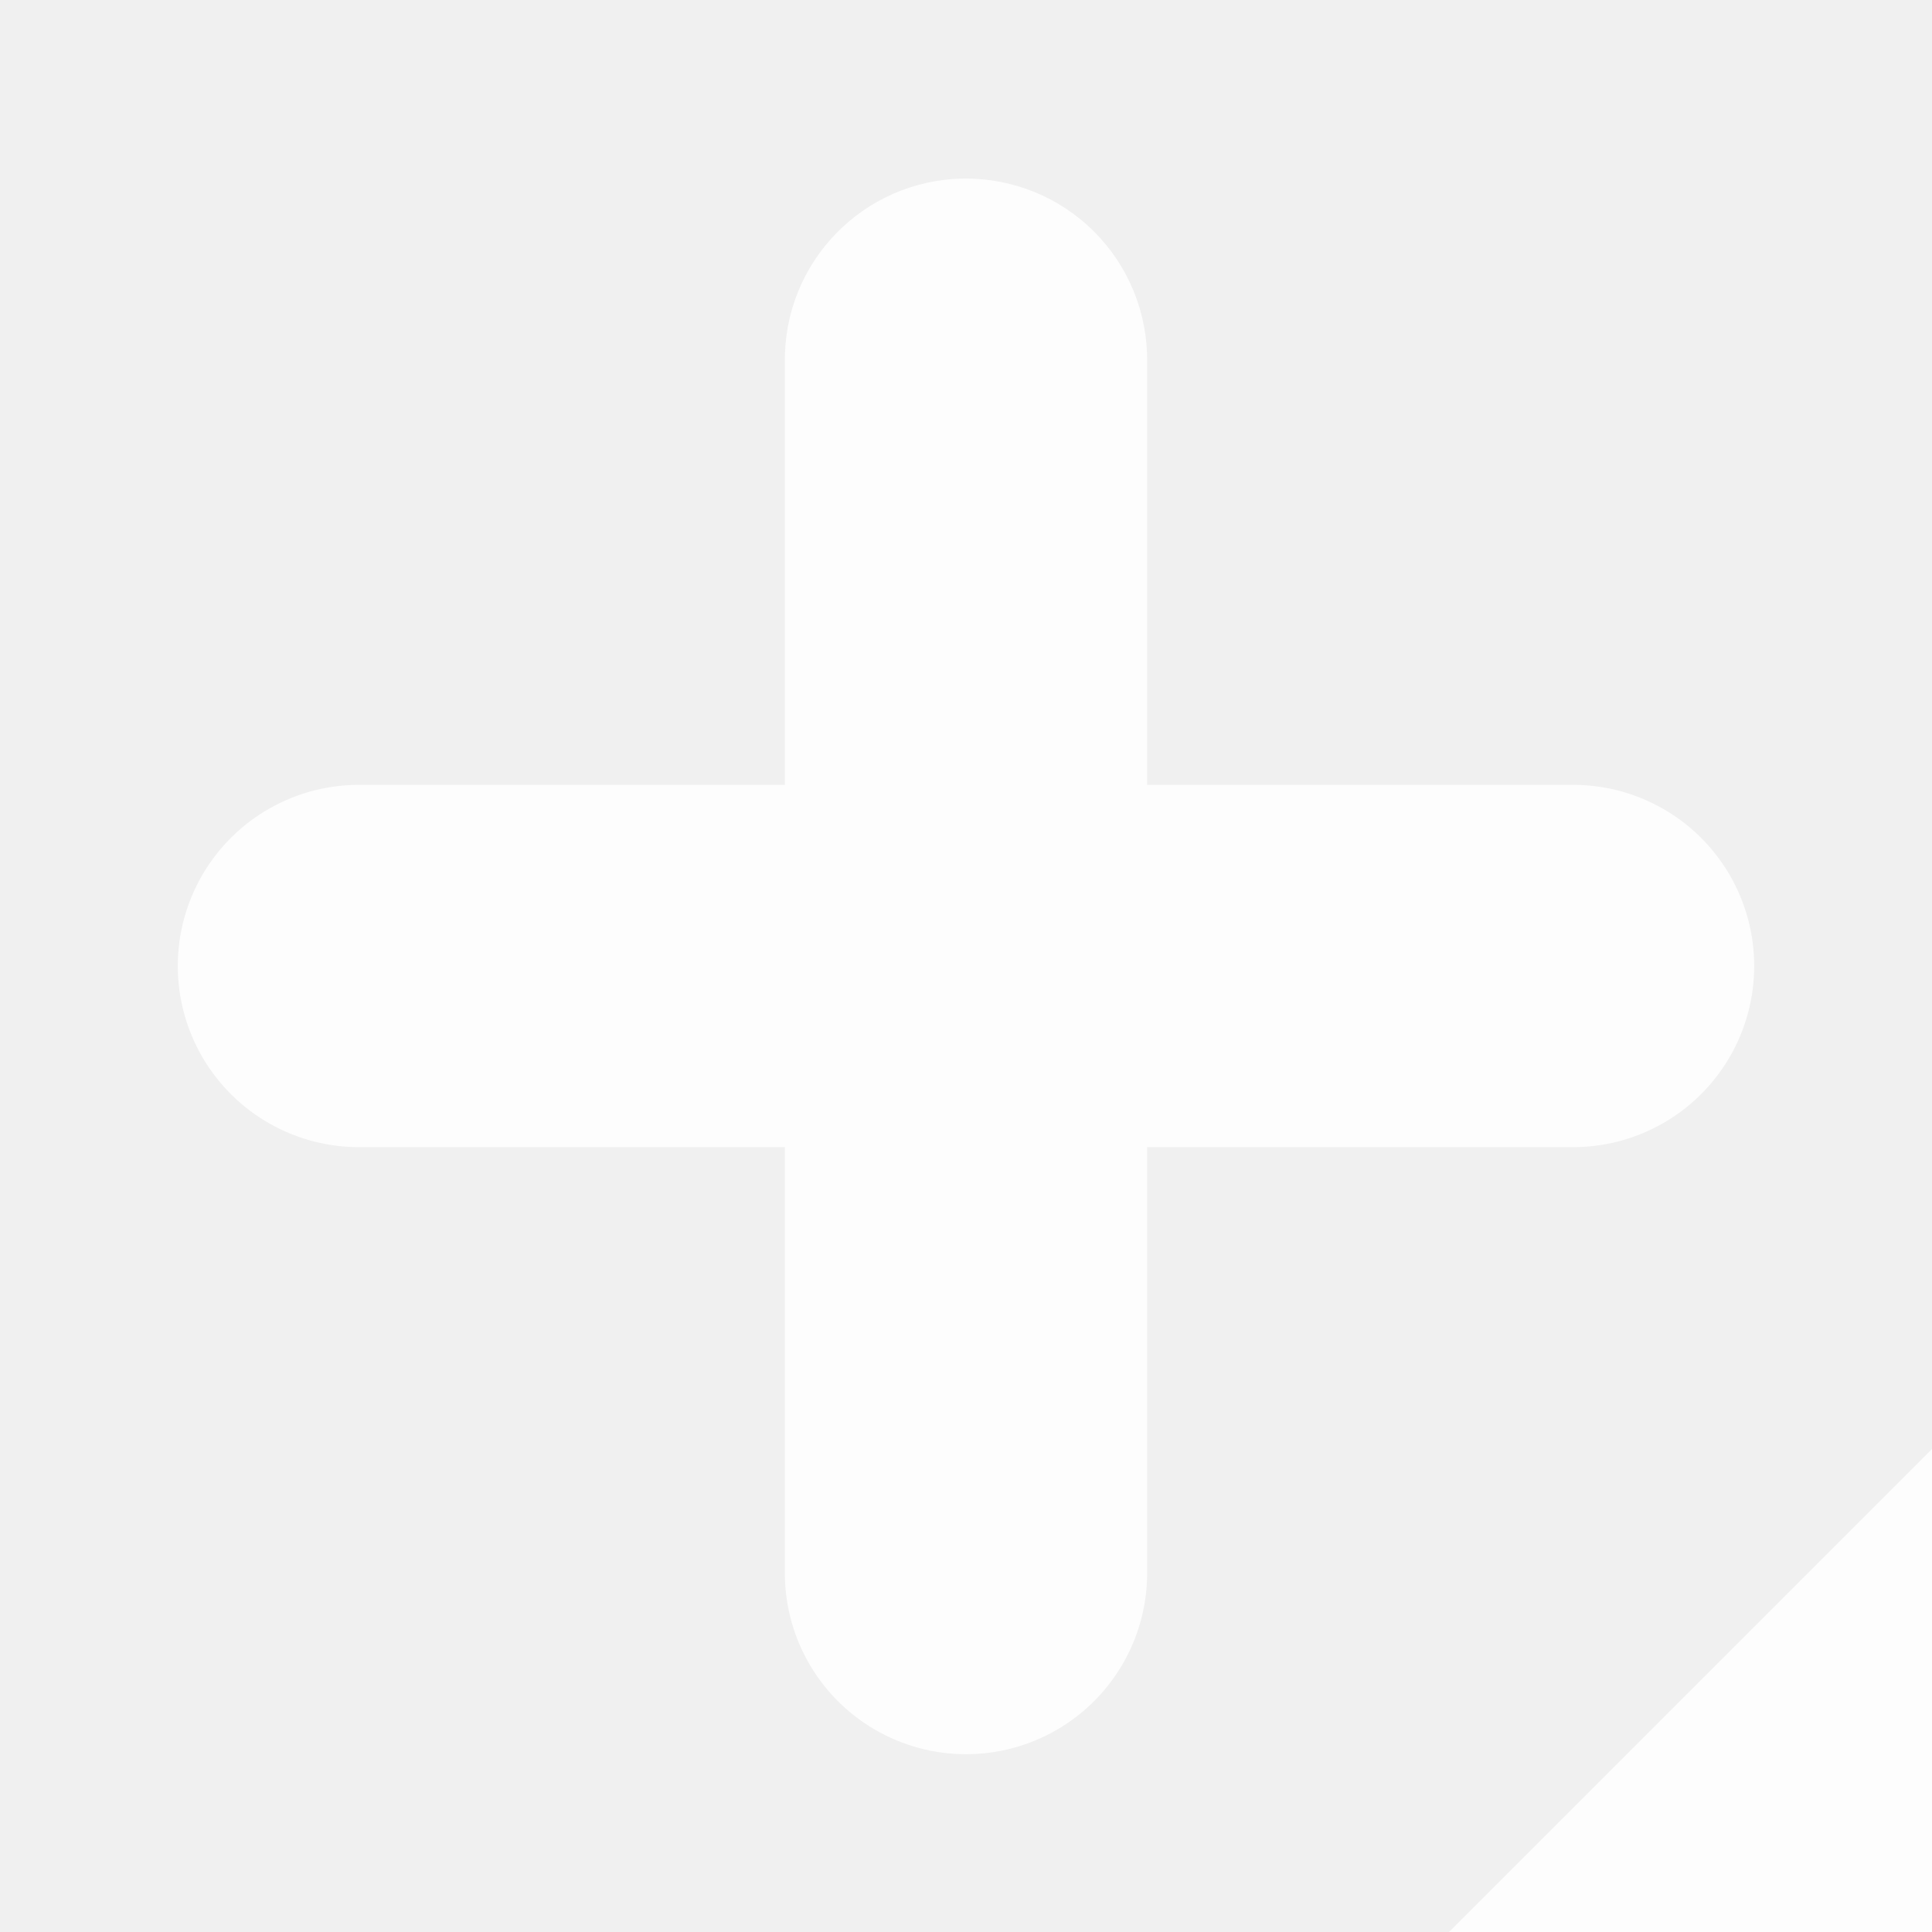
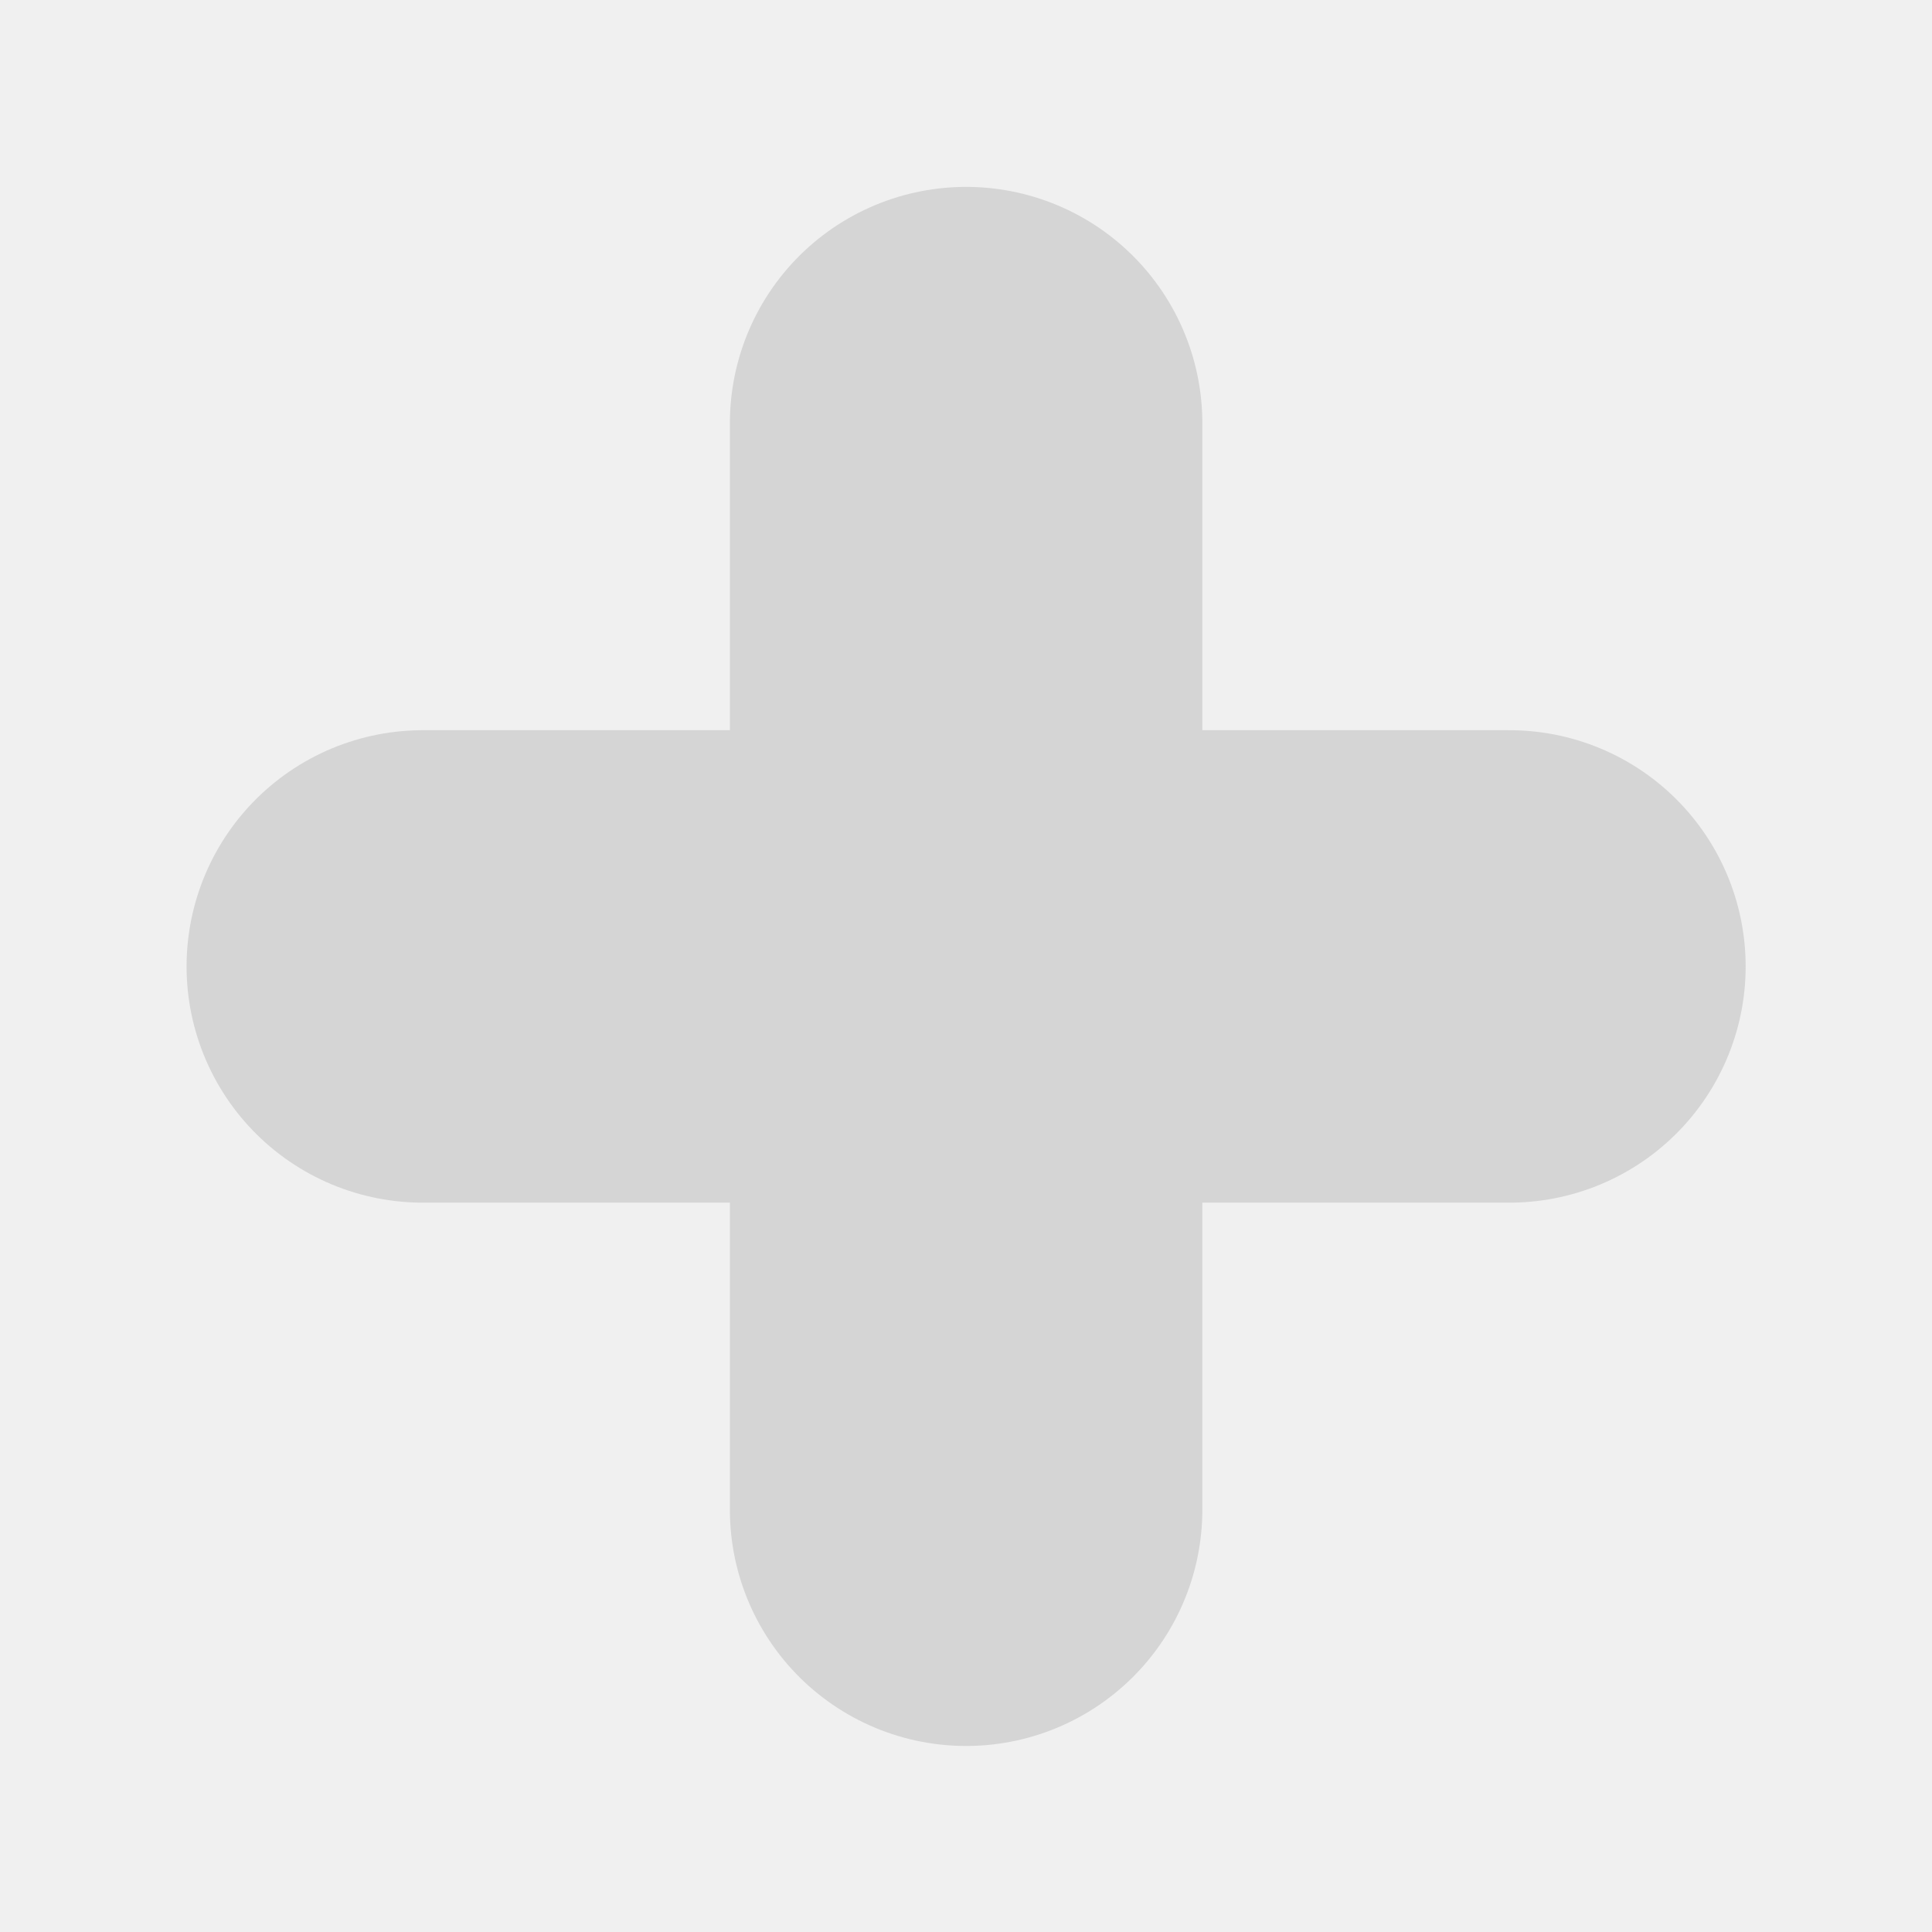
<svg xmlns="http://www.w3.org/2000/svg" xmlns:xlink="http://www.w3.org/1999/xlink" id="svg2" height="64" width="64" version="1.1" viewBox="0 0 64 64">
  <defs id="defs14">
    <linearGradient id="linearGradient3253">
      <stop id="stop3255" offset="0" style="stop-color:#89d5f8;stop-opacity:1;" />
      <stop id="stop3257" offset="1" style="stop-color:#00899e;stop-opacity:1;" />
    </linearGradient>
    <linearGradient id="linearGradient11979">
      <stop id="stop11981" offset="0" style="stop-color:#ffffff;stop-opacity:1;" />
      <stop id="stop11983" offset="1" style="stop-color:#729fcf;stop-opacity:1" />
    </linearGradient>
    <linearGradient id="linearGradient2846">
      <stop style="stop-color:#8a8a8a;stop-opacity:1;" offset="0" id="stop2848" />
      <stop style="stop-color:#484848;stop-opacity:1;" offset="1" id="stop2850" />
    </linearGradient>
    <linearGradient id="linearGradient2366">
      <stop style="stop-color:#ffffff;stop-opacity:1;" offset="0" id="stop2368" />
      <stop id="stop2374" offset="0.5" style="stop-color:#ffffff;stop-opacity:0.219;" />
      <stop style="stop-color:#ffffff;stop-opacity:1;" offset="1" id="stop2370" />
    </linearGradient>
    <linearGradient id="linearGradient4467">
      <stop id="stop4469" offset="0" style="stop-color:#ffffff;stop-opacity:1;" />
      <stop id="stop4471" offset="1" style="stop-color:#ffffff;stop-opacity:0.248;" />
    </linearGradient>
    <linearGradient id="linearGradient4454">
      <stop id="stop4456" offset="0" style="stop-color:#729fcf;stop-opacity:0.208;" />
      <stop id="stop4458" offset="1" style="stop-color:#729fcf;stop-opacity:0.676;" />
    </linearGradient>
    <linearGradient id="linearGradient4440">
      <stop id="stop4442" offset="0" style="stop-color:#7d7d7d;stop-opacity:1;" />
      <stop style="stop-color:#b1b1b1;stop-opacity:1;" offset="0.5" id="stop4448" />
      <stop id="stop4444" offset="1" style="stop-color:#686868;stop-opacity:1;" />
    </linearGradient>
    <radialGradient xlink:href="#linearGradient4467" id="radialGradient2097" cx="23.071" cy="35.127" fx="23.071" fy="35.127" r="10.319" gradientTransform="matrix(0.914812,0.01265023,-0.00821502,0.213562,2.253914,27.18889)" gradientUnits="userSpaceOnUse" />
    <linearGradient xlink:href="#linearGradient4467" id="linearGradient7922" x1="16.875" y1="22.852" x2="27.901" y2="34.977" gradientUnits="userSpaceOnUse" />
    <linearGradient xlink:href="#linearGradient2871" id="linearGradient7186" gradientUnits="userSpaceOnUse" x1="46.835" y1="45.264" x2="45.38" y2="50.94" />
    <linearGradient xlink:href="#linearGradient2402" id="linearGradient7184" gradientUnits="userSpaceOnUse" x1="18.936" y1="23.668" x2="53.589" y2="26.649" />
    <linearGradient xlink:href="#linearGradient2380" id="linearGradient7180" gradientUnits="userSpaceOnUse" x1="62.514" y1="36.061" x2="15.985" y2="20.609" />
    <linearGradient xlink:href="#linearGradient4467" id="linearGradient7189" gradientUnits="userSpaceOnUse" x1="13.435" y1="13.604" x2="22.375" y2="23.554" gradientTransform="rotate(180,23.96967,25.01237)" />
    <linearGradient xlink:href="#linearGradient4467" id="linearGradient7185" x1="13.435" y1="13.604" x2="22.375" y2="23.554" gradientUnits="userSpaceOnUse" />
    <linearGradient xlink:href="#linearGradient1322" id="linearGradient4975" x1="34.893" y1="36.423" x2="45.919" y2="48.548" gradientUnits="userSpaceOnUse" gradientTransform="translate(-18.01785,-13.57119)" />
    <linearGradient id="linearGradient1322">
      <stop id="stop1324" offset="0" style="stop-color:#729fcf" />
      <stop id="stop1326" offset="1" style="stop-color:#5187d6;stop-opacity:1;" />
    </linearGradient>
    <linearGradient xlink:href="#linearGradient4467" id="linearGradient1491" gradientUnits="userSpaceOnUse" x1="5.965" y1="26.048" x2="52.854" y2="26.048" />
    <linearGradient id="linearGradient2402">
      <stop style="stop-color:#729fcf;stop-opacity:1;" offset="0" id="stop2404" />
      <stop style="stop-color:#528ac5;stop-opacity:1;" offset="1" id="stop2406" />
    </linearGradient>
    <linearGradient id="linearGradient2871">
      <stop style="stop-color:#3465a4;stop-opacity:1;" offset="0" id="stop2873" />
      <stop style="stop-color:#3465a4;stop-opacity:1" offset="1" id="stop2875" />
    </linearGradient>
    <linearGradient xlink:href="#linearGradient2690" id="linearGradient2696" x1="32.648" y1="30.749" x2="37.124" y2="24.842" gradientUnits="userSpaceOnUse" gradientTransform="translate(-48.77039,-5.765705)" />
    <linearGradient id="linearGradient2690">
      <stop style="stop-color:#c4d7eb;stop-opacity:1;" offset="0" id="stop2692" />
      <stop style="stop-color:#c4d7eb;stop-opacity:0;" offset="1" id="stop2694" />
    </linearGradient>
    <linearGradient xlink:href="#linearGradient2682" id="linearGradient2688" x1="36.714" y1="31.456" x2="37.124" y2="24.842" gradientUnits="userSpaceOnUse" gradientTransform="translate(-48.77039,-5.765705)" />
    <linearGradient id="linearGradient2682">
      <stop style="stop-color:#3977c3;stop-opacity:1;" offset="0" id="stop2684" />
      <stop style="stop-color:#89aedc;stop-opacity:0;" offset="1" id="stop2686" />
    </linearGradient>
    <linearGradient id="linearGradient2380">
      <stop style="stop-color:#b9cfe7;stop-opacity:1" offset="0" id="stop2382" />
      <stop style="stop-color:#729fcf;stop-opacity:1" offset="1" id="stop2384" />
    </linearGradient>
    <linearGradient xlink:href="#linearGradient2831" id="linearGradient1486" gradientUnits="userSpaceOnUse" gradientTransform="translate(-48.30498,-6.043298)" x1="13.479" y1="10.612" x2="15.419" y2="19.115" />
    <linearGradient id="linearGradient2831">
      <stop style="stop-color:#3465a4;stop-opacity:1;" offset="0" id="stop2833" />
      <stop id="stop2855" offset="0.333" style="stop-color:#5b86be;stop-opacity:1;" />
      <stop style="stop-color:#83a8d8;stop-opacity:0;" offset="1" id="stop2835" />
    </linearGradient>
    <linearGradient xlink:href="#linearGradient2871" id="linearGradient1488" gradientUnits="userSpaceOnUse" gradientTransform="rotate(180,-0.62124,20.04085)" x1="37.128" y1="29.73" x2="37.065" y2="26.194" />
    <radialGradient xlink:href="#linearGradient4467" id="radialGradient1503" gradientUnits="userSpaceOnUse" gradientTransform="matrix(1,0,0,0.536723,0,16.87306)" cx="24.837" cy="36.421" fx="24.837" fy="36.421" r="15.645" />
    <linearGradient id="linearGradient3864">
      <stop id="stop3866" offset="0" style="stop-color:#71b2f8;stop-opacity:1;" />
      <stop id="stop3868" offset="1" style="stop-color:#002795;stop-opacity:1;" />
    </linearGradient>
    <radialGradient xlink:href="#linearGradient3864" id="radialGradient2571" gradientUnits="userSpaceOnUse" cx="342.583" cy="27.257" fx="342.583" fy="27.257" r="19.571" gradientTransform="matrix(1.625841,0.5434973,-8.8819886e-2,0.2656996,-215.0241,-170.9019)" />
    <radialGradient xlink:href="#linearGradient3593" id="radialGradient3352" gradientUnits="userSpaceOnUse" cx="345.284" cy="15.561" fx="345.284" fy="15.561" r="19.571" gradientTransform="translate(-0.1767767,-2.65165)" />
    <linearGradient id="linearGradient3593">
      <stop style="stop-color:#c8e0f9;stop-opacity:1;" offset="0" id="stop3595" />
      <stop style="stop-color:#637dca;stop-opacity:1;" offset="1" id="stop3597" />
    </linearGradient>
    <radialGradient xlink:href="#linearGradient3593" id="radialGradient3354" gradientUnits="userSpaceOnUse" cx="330.638" cy="39.963" fx="330.638" fy="39.963" r="19.571" gradientTransform="translate(-0.1767767,-2.65165)" />
    <radialGradient xlink:href="#linearGradient3864" id="radialGradient3369" gradientUnits="userSpaceOnUse" gradientTransform="matrix(1.625841,0.5434973,-8.8819886e-2,0.2656996,-461.8107,-173.0627)" cx="342.583" cy="27.257" fx="342.583" fy="27.257" r="19.571" />
    <radialGradient xlink:href="#linearGradient3593" id="radialGradient3372" gradientUnits="userSpaceOnUse" gradientTransform="matrix(1.001232,0,0,0.9421773,-327.5031,-4.331665)" cx="345.284" cy="15.561" fx="345.284" fy="15.561" r="19.571" />
    <radialGradient xlink:href="#linearGradient3593" id="radialGradient3375" gradientUnits="userSpaceOnUse" gradientTransform="matrix(1.001232,0,0,0.9421773,-287.8179,-28.14305)" cx="330.638" cy="39.963" fx="330.638" fy="39.963" r="19.571" />
    <radialGradient xlink:href="#linearGradient3864" id="radialGradient3380" gradientUnits="userSpaceOnUse" gradientTransform="matrix(0.9829174,1.324085,-1.233005,0.8105158,-131.0413,-483.7456)" cx="320.44" cy="113.234" fx="320.44" fy="113.234" r="19.571" />
    <linearGradient xlink:href="#linearGradient3864" id="linearGradient3914" x1="6.945" y1="36.839" x2="48.691" y2="36.839" gradientUnits="userSpaceOnUse" gradientTransform="matrix(1.001232,0,0,0.9421773,-4.869961,-2.386316)" />
    <linearGradient xlink:href="#linearGradient3864" id="linearGradient3792" gradientUnits="userSpaceOnUse" gradientTransform="matrix(1.001232,0,0,0.9421773,-4.869961,-2.386316)" x1="6.83" y1="34.146" x2="48.691" y2="36.839" />
    <radialGradient xlink:href="#linearGradient3864" id="radialGradient3812" gradientUnits="userSpaceOnUse" gradientTransform="matrix(1.001232,0,0,0.9421773,-287.8179,-28.14305)" cx="330.638" cy="39.963" fx="330.638" fy="39.963" r="19.571" />
    <radialGradient xlink:href="#linearGradient3593" id="radialGradient3814" gradientUnits="userSpaceOnUse" gradientTransform="matrix(1.001232,0,0,0.9421773,-327.5031,-4.331665)" cx="345.284" cy="15.561" fx="345.284" fy="15.561" r="19.571" />
    <radialGradient xlink:href="#linearGradient3864" id="radialGradient3816" gradientUnits="userSpaceOnUse" gradientTransform="matrix(0.9829174,1.324085,-1.233005,0.8105158,-131.0413,-483.7456)" cx="320.44" cy="113.234" fx="320.44" fy="113.234" r="19.571" />
    <radialGradient xlink:href="#linearGradient4467" id="radialGradient3850" gradientUnits="userSpaceOnUse" gradientTransform="matrix(1,0,0,0.6985294,0,202.8286)" cx="225.264" cy="672.797" fx="225.264" fy="672.797" r="34.345" />
    <radialGradient xlink:href="#linearGradient4467" id="radialGradient3850-4" gradientUnits="userSpaceOnUse" gradientTransform="matrix(1,0,0,0.6985294,0,202.8286)" cx="225.264" cy="672.797" fx="225.264" fy="672.797" r="34.345" />
    <radialGradient gradientUnits="userSpaceOnUse" gradientTransform="matrix(0.914812,0.01265023,-0.00821502,0.213562,2.253914,27.18889)" r="10.319" fy="35.127" fx="23.071" cy="35.127" cx="23.071" id="radialGradient2097-2" xlink:href="#linearGradient4467" />
    <radialGradient r="15.645" fy="36.421" fx="24.837" cy="36.421" cx="24.837" gradientTransform="matrix(1,0,0,0.536723,0,16.87306)" gradientUnits="userSpaceOnUse" id="radialGradient1503-3" xlink:href="#linearGradient4467" />
    <radialGradient gradientTransform="matrix(1.625841,0.5434973,-8.8819886e-2,0.2656996,-215.0241,-170.9019)" r="19.571" fy="27.257" fx="342.583" cy="27.257" cx="342.583" gradientUnits="userSpaceOnUse" id="radialGradient2571-4" xlink:href="#linearGradient3864" />
    <radialGradient gradientTransform="translate(-0.1767767,-2.65165)" r="19.571" fy="15.561" fx="345.284" cy="15.561" cx="345.284" gradientUnits="userSpaceOnUse" id="radialGradient3352-1" xlink:href="#linearGradient3593" />
    <radialGradient gradientTransform="translate(-0.1767767,-2.65165)" r="19.571" fy="39.963" fx="330.638" cy="39.963" cx="330.638" gradientUnits="userSpaceOnUse" id="radialGradient3354-1" xlink:href="#linearGradient3593" />
    <radialGradient r="19.571" fy="27.257" fx="342.583" cy="27.257" cx="342.583" gradientTransform="matrix(1.625841,0.5434973,-8.8819886e-2,0.2656996,-461.8107,-173.0627)" gradientUnits="userSpaceOnUse" id="radialGradient3369-3" xlink:href="#linearGradient3864" />
    <radialGradient r="19.571" fy="15.561" fx="345.284" cy="15.561" cx="345.284" gradientTransform="matrix(1.001232,0,0,0.9421773,-327.5031,-4.331665)" gradientUnits="userSpaceOnUse" id="radialGradient3372-9" xlink:href="#linearGradient3593" />
    <radialGradient r="19.571" fy="39.963" fx="330.638" cy="39.963" cx="330.638" gradientTransform="matrix(1.001232,0,0,0.9421773,-287.8179,-28.14305)" gradientUnits="userSpaceOnUse" id="radialGradient3375-2" xlink:href="#linearGradient3593" />
    <radialGradient r="19.571" fy="113.234" fx="320.44" cy="113.234" cx="320.44" gradientTransform="matrix(0.9829174,1.324085,-1.233005,0.8105158,-131.0413,-483.7456)" gradientUnits="userSpaceOnUse" id="radialGradient3380-0" xlink:href="#linearGradient3864" />
    <radialGradient r="19.571" fy="39.963" fx="330.638" cy="39.963" cx="330.638" gradientTransform="matrix(1.001232,0,0,0.9421773,-287.8179,-28.14305)" gradientUnits="userSpaceOnUse" id="radialGradient3812-9" xlink:href="#linearGradient3864" />
    <radialGradient r="19.571" fy="15.561" fx="345.284" cy="15.561" cx="345.284" gradientTransform="matrix(1.001232,0,0,0.9421773,-327.5031,-4.331665)" gradientUnits="userSpaceOnUse" id="radialGradient3814-9" xlink:href="#linearGradient3593" />
    <radialGradient r="19.571" fy="113.234" fx="320.44" cy="113.234" cx="320.44" gradientTransform="matrix(0.9829174,1.324085,-1.233005,0.8105158,-131.0413,-483.7456)" gradientUnits="userSpaceOnUse" id="radialGradient3816-2" xlink:href="#linearGradient3864" />
    <radialGradient r="34.345" fy="672.797" fx="225.264" cy="672.797" cx="225.264" gradientTransform="matrix(1,0,0,0.6985294,0,202.8286)" gradientUnits="userSpaceOnUse" id="radialGradient3850-8" xlink:href="#linearGradient4467" />
    <radialGradient r="34.345" fy="672.797" fx="225.264" cy="672.797" cx="225.264" gradientTransform="matrix(1,0,0,0.6985294,0,202.8286)" gradientUnits="userSpaceOnUse" id="radialGradient3850-4-2" xlink:href="#linearGradient4467" />
  </defs>
-   <g id="layer1" transform="translate(0,16)">
-     <path style="color:#000000;font-style:normal;font-variant:normal;font-weight:normal;font-stretch:normal;font-size:medium;line-height:normal;font-family:sans-serif;font-variant-ligatures:none;font-variant-position:normal;font-variant-caps:normal;font-variant-numeric:normal;font-variant-alternates:normal;font-feature-settings:normal;text-indent:0;text-align:start;text-decoration:none;text-decoration-line:none;text-decoration-style:solid;text-decoration-color:#000000;letter-spacing:normal;word-spacing:normal;text-transform:none;direction:ltr;block-progression:tb;writing-mode:lr-tb;baseline-shift:baseline;text-anchor:start;white-space:normal;shape-padding:0;clip-rule:nonzero;display:inline;overflow:visible;visibility:visible;opacity:1;isolation:auto;mix-blend-mode:normal;color-interpolation:sRGB;color-interpolation-filters:linearRGB;solid-color:#000000;solid-opacity:1;fill:#ffffff;fill-opacity:0.863;fill-rule:nonzero;stroke:none;stroke-width:12;stroke-linecap:round;stroke-linejoin:round;stroke-miterlimit:4;stroke-dasharray:none;stroke-dashoffset:0;stroke-opacity:1;color-rendering:auto;image-rendering:auto;shape-rendering:auto;text-rendering:auto;enable-background:accumulate" d="M 31.91 5.916 A 6.001 6.001 0 0 0 26 12 L 26 26 L 12 26 A 6.001 6.001 0 1 0 12 38 L 26 38 L 26 52 A 6.001 6.001 0 1 0 38 52 L 38 38 L 52 38 A 6.001 6.001 0 1 0 52 26 L 38 26 L 38 12 A 6.001 6.001 0 0 0 31.91 5.916 z " transform="translate(0,-16)" id="path11935" />
-     <path style="opacity:1;fill:#ffffff;fill-opacity:0.863;fill-rule:nonzero;stroke:none;stroke-width:6;stroke-linecap:round;stroke-linejoin:round;stroke-miterlimit:4;stroke-dasharray:none;stroke-dashoffset:0;stroke-opacity:0.627" d="M 64,48 48,48 64,32 Z" id="path8446" />
+   <g id="layer3" style="display:none">
+     <rect transform="translate(0,16)" style="opacity:1;fill:#454545;fill-opacity:0.977;stroke:none;stroke-width:7.049;stroke-linecap:round;stroke-linejoin:round;stroke-miterlimit:4;stroke-dasharray:none;stroke-opacity:1" id="rect2113" width="80" height="79.882" x="-8" y="-23.941" rx="6.803" ry="6.803" />
+   </g>
+   <g id="layer1" transform="translate(0,16)" style="display:none">
+     <path style="color:#000000;font-style:normal;font-variant:normal;font-weight:normal;font-stretch:normal;font-size:medium;line-height:normal;font-family:sans-serif;font-variant-ligatures:none;font-variant-position:normal;font-variant-caps:normal;font-variant-numeric:normal;font-variant-alternates:normal;font-feature-settings:normal;text-indent:0;text-align:start;text-decoration:none;text-decoration-line:none;text-decoration-style:solid;text-decoration-color:#000000;letter-spacing:normal;word-spacing:normal;text-transform:none;writing-mode:lr-tb;direction:ltr;baseline-shift:baseline;text-anchor:start;white-space:normal;shape-padding:0;clip-rule:nonzero;display:inline;overflow:visible;visibility:visible;opacity:1;isolation:auto;mix-blend-mode:normal;color-interpolation:sRGB;color-interpolation-filters:linearRGB;solid-color:#000000;solid-opacity:1;fill:#ffffff;fill-opacity:0.863;fill-rule:nonzero;stroke:none;stroke-width:12;stroke-linecap:round;stroke-linejoin:round;stroke-miterlimit:4;stroke-dasharray:none;stroke-dashoffset:0;stroke-opacity:1;color-rendering:auto;image-rendering:auto;shape-rendering:auto;text-rendering:auto;enable-background:accumulate" d="M 31.91,5.916 A 6.001,6.001 0 0 0 26,12 V 26 H 12 a 6.001,6.001 0 1 0 0,12 h 14 v 14 a 6.001,6.001 0 1 0 12,0 V 38 H 52 A 6.001,6.001 0 1 0 52,26 H 38 V 12 A 6.001,6.001 0 0 0 31.91,5.916 Z" id="path11935" transform="translate(0,-16)" />
+     <path style="opacity:1;fill:#ffffff;fill-opacity:0.863;fill-rule:nonzero;stroke:none;stroke-width:6;stroke-linecap:round;stroke-linejoin:round;stroke-miterlimit:4;stroke-dasharray:none;stroke-dashoffset:0;stroke-opacity:0.627" d="M 64,48 H 48 L 64,32 Z" id="path8446" />
+   </g>
+   <g id="layer2" style="display:inline">
+     <g style="display:inline;stroke-width:0.4;stroke-miterlimit:4;stroke-dasharray:none" transform="matrix(39.12624,0,0,39.12624,-12572.045,-10623.117)" id="use1718">
+       <path style="fill:#d5d5d5;fill-opacity:1;stroke:#d5d5d5;stroke-width:0.4;stroke-linecap:round;stroke-linejoin:miter;stroke-miterlimit:4;stroke-dasharray:none;stroke-opacity:1" d="m 322.138,271.867 v 0.92" id="path2107" />
+       <path id="path2109" d="m 322.598,272.327 h -0.92" style="fill:#d5d5d5;fill-opacity:1;stroke:#d5d5d5;stroke-width:0.4;stroke-linecap:round;stroke-linejoin:miter;stroke-miterlimit:4;stroke-dasharray:none;stroke-opacity:1" />
+     </g>
  </g>
</svg>
